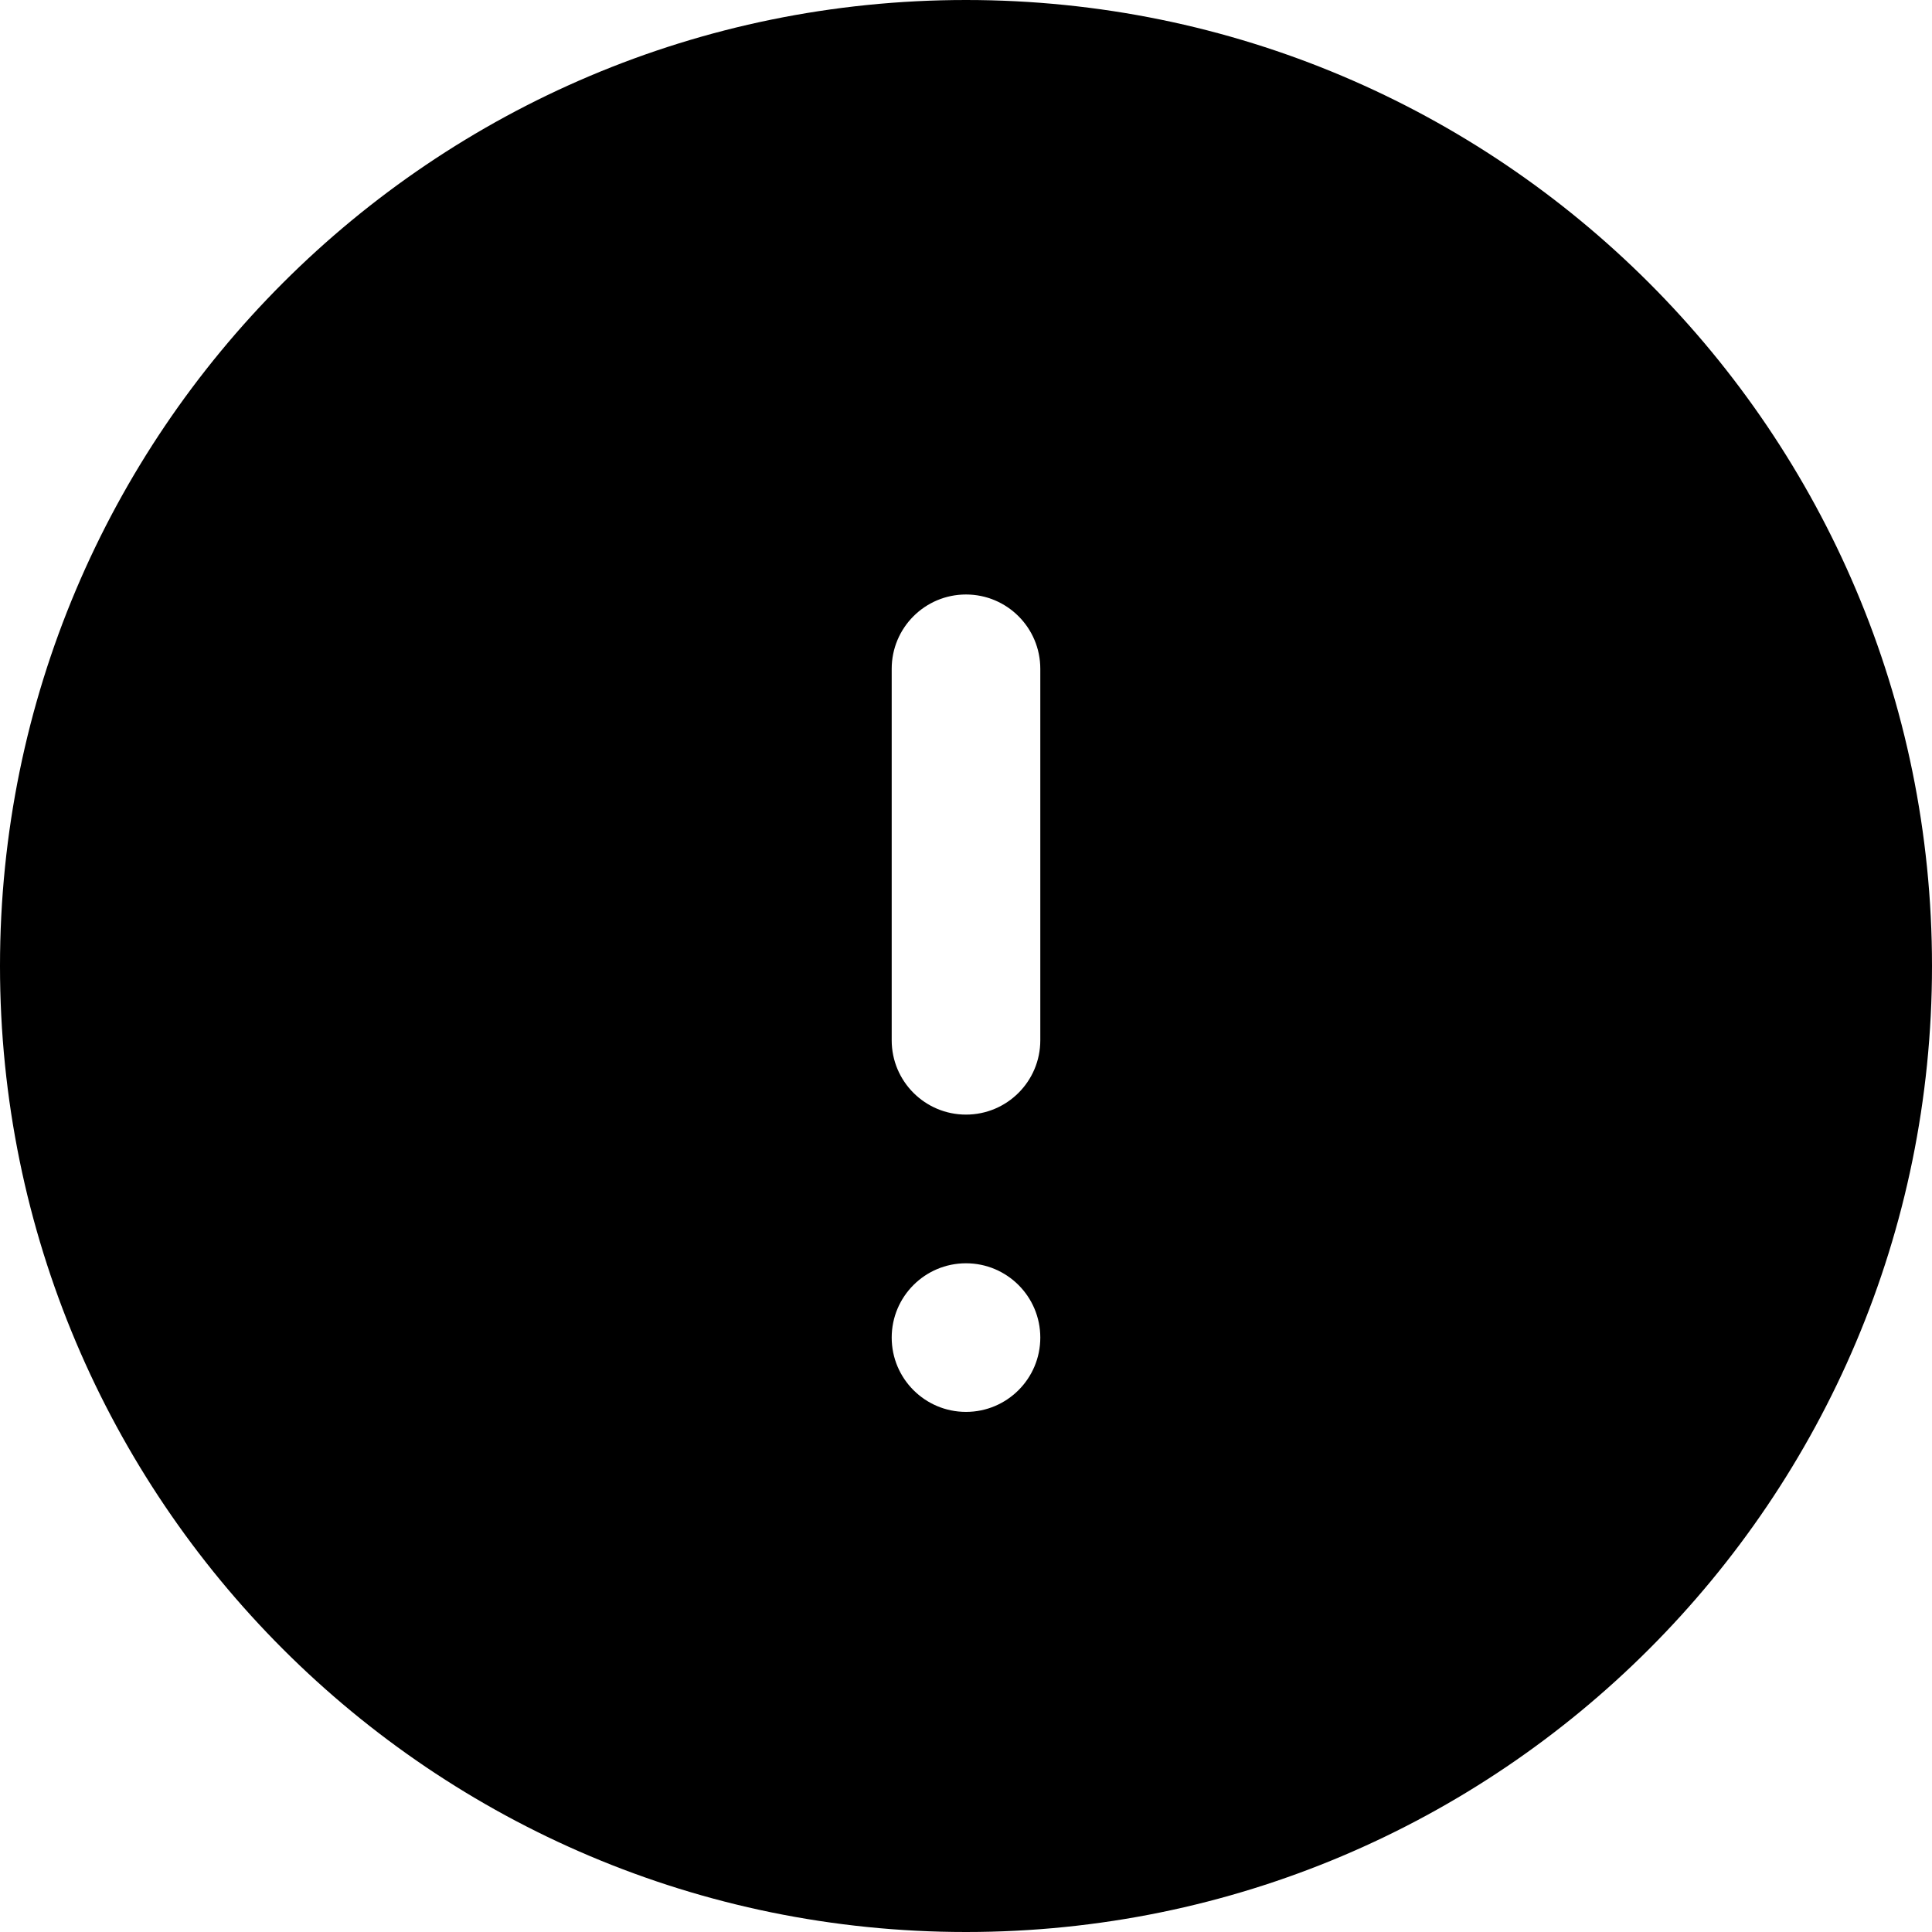
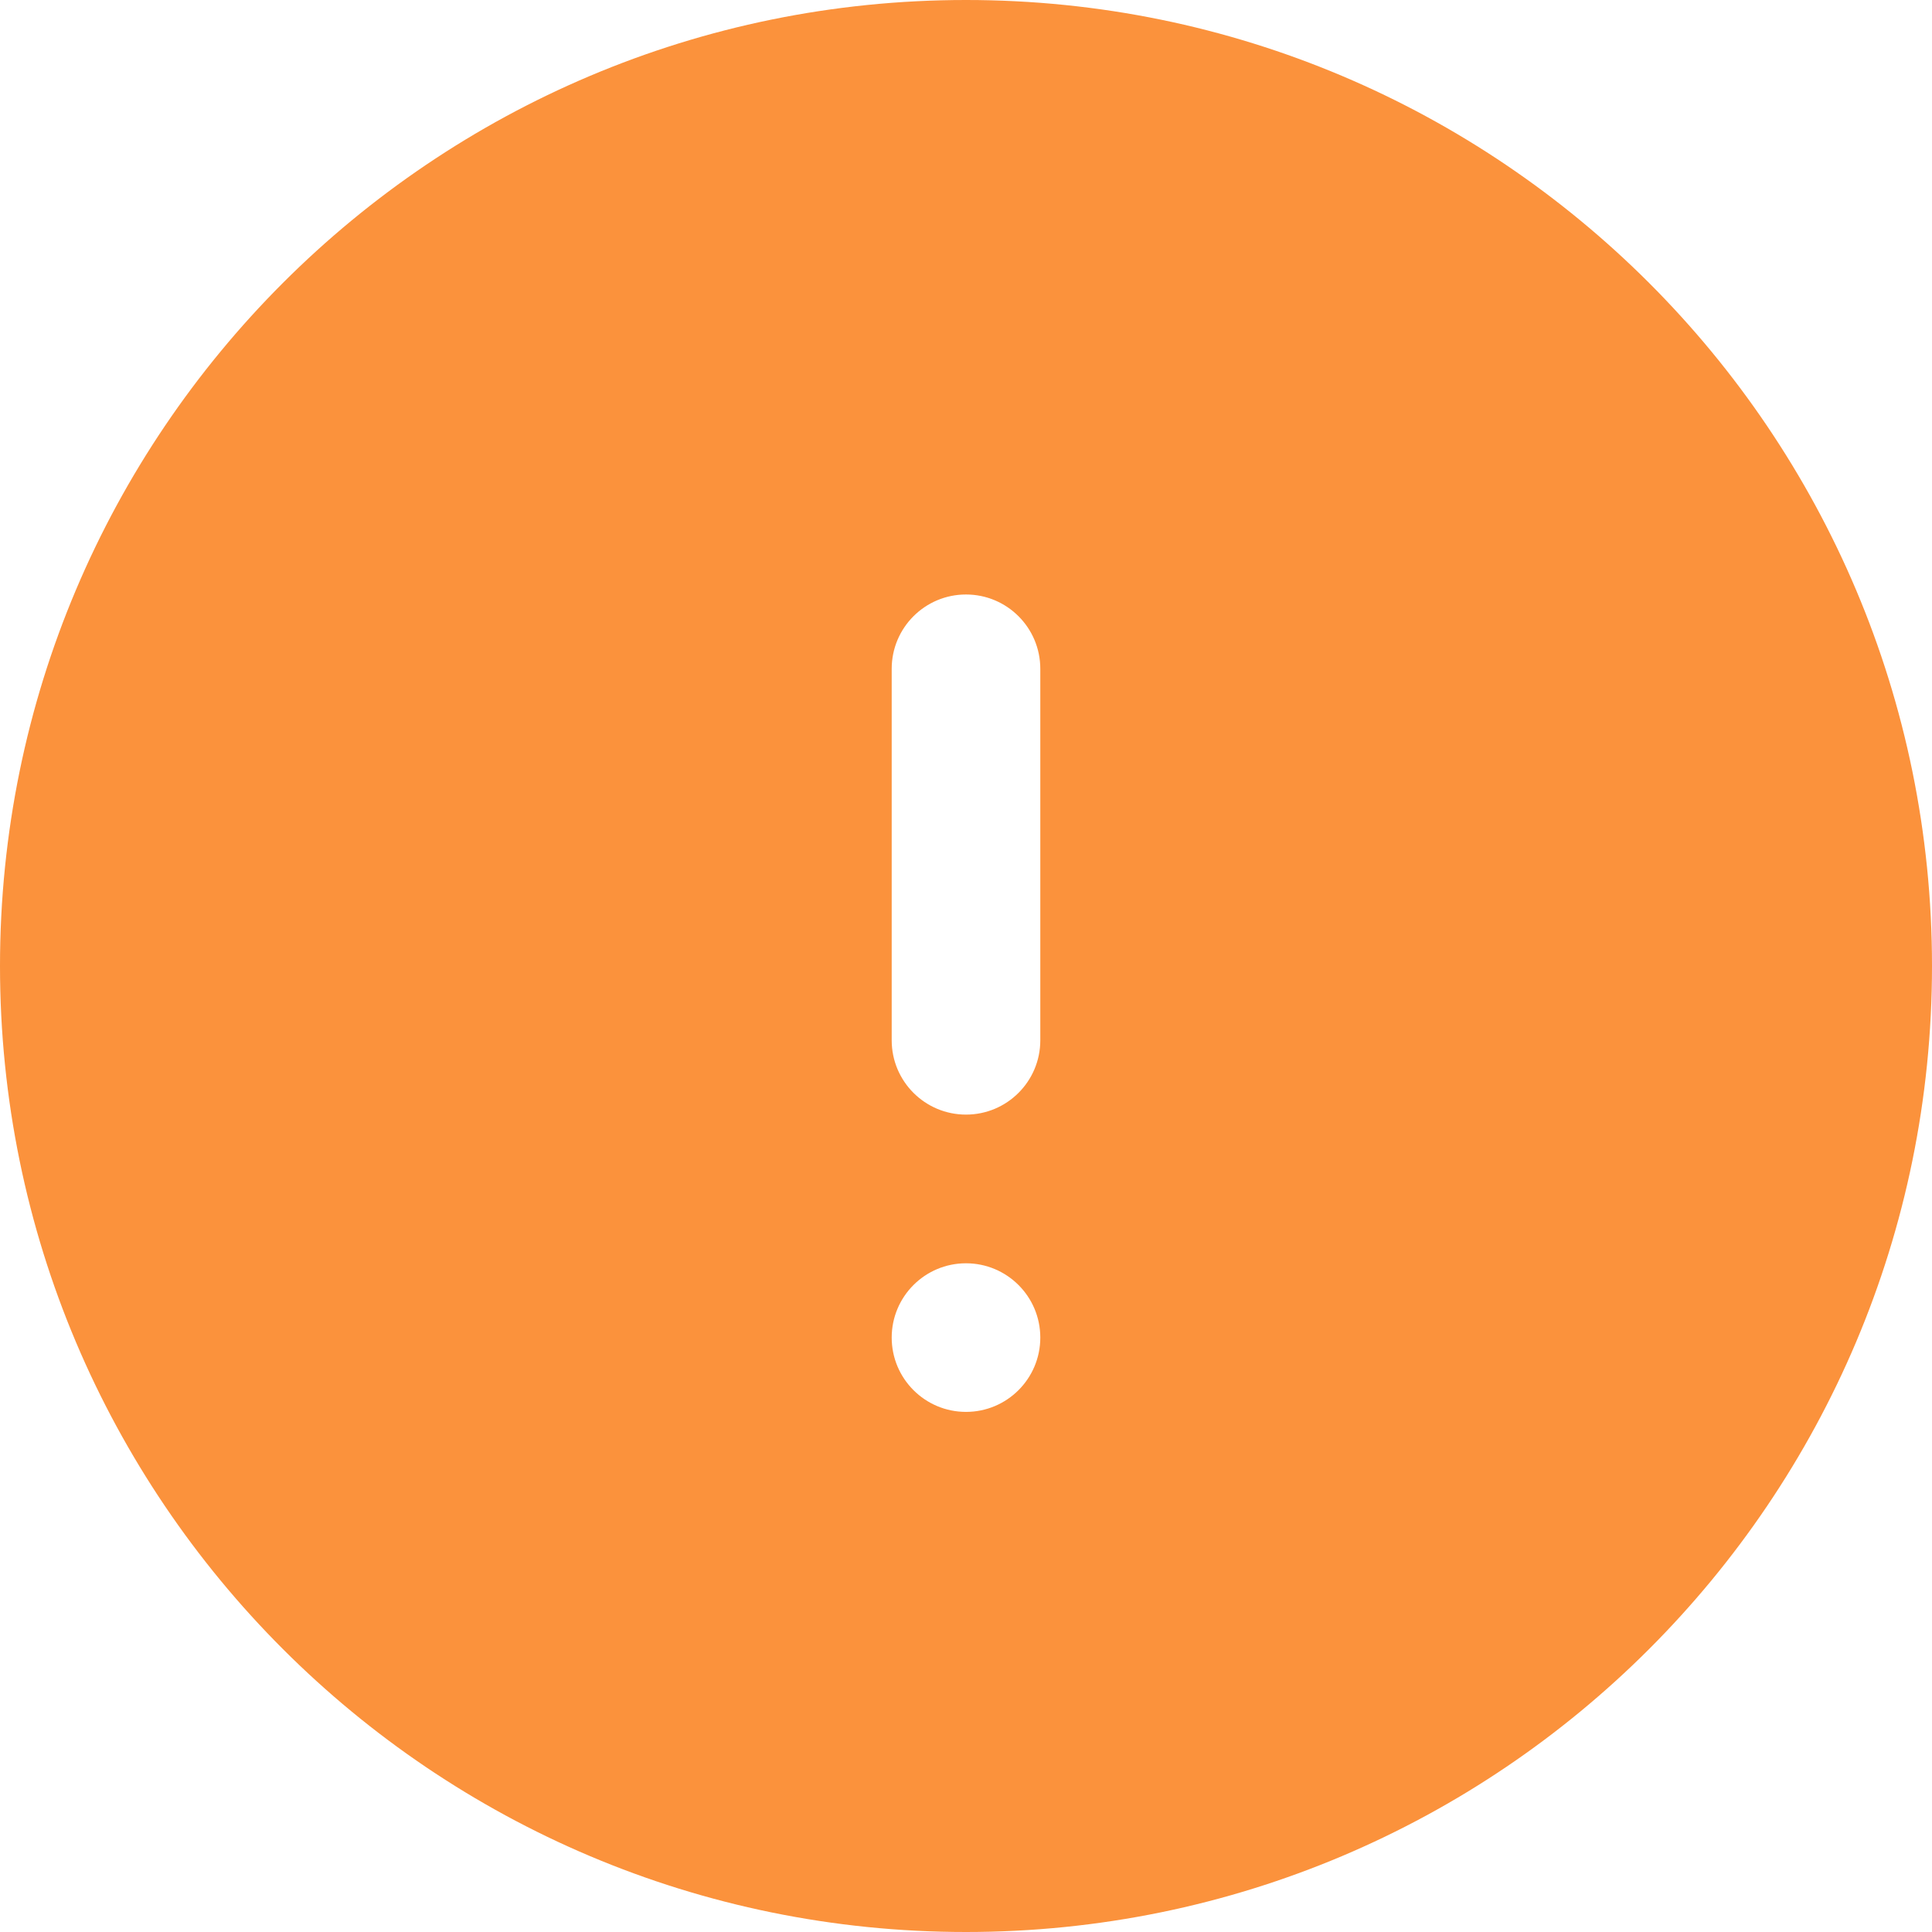
- <svg xmlns="http://www.w3.org/2000/svg" viewBox="0 0 24 24" fill="currentColor">
+ <svg xmlns="http://www.w3.org/2000/svg" viewBox="0 0 24 24" fill="#fb923c">
  <path fill-rule="evenodd" d="M 4.5e-7,12 C 4.5e-7,5.372 5.372,4.5e-7 12,4.5e-7 18.628,4.5e-7 24,5.372 24,12 24,18.628 18.628,24 12,24 5.372,24 4.5e-7,18.628 4.5e-7,12 Z M 12,7.385 a 0.923,0.923 0 0 1 0.923,0.923 v 4.615 a 0.923,0.923 0 0 1 -1.846,0 V 8.308 a 0.923,0.923 0 0 1 0.923,-0.923 z m 0,10.154 a 0.923,0.923 0 1 0 0,-1.846 0.923,0.923 0 0 0 0,1.846 z" clip-rule="evenodd" id="path1" style="stroke-width:1" />
</svg>
